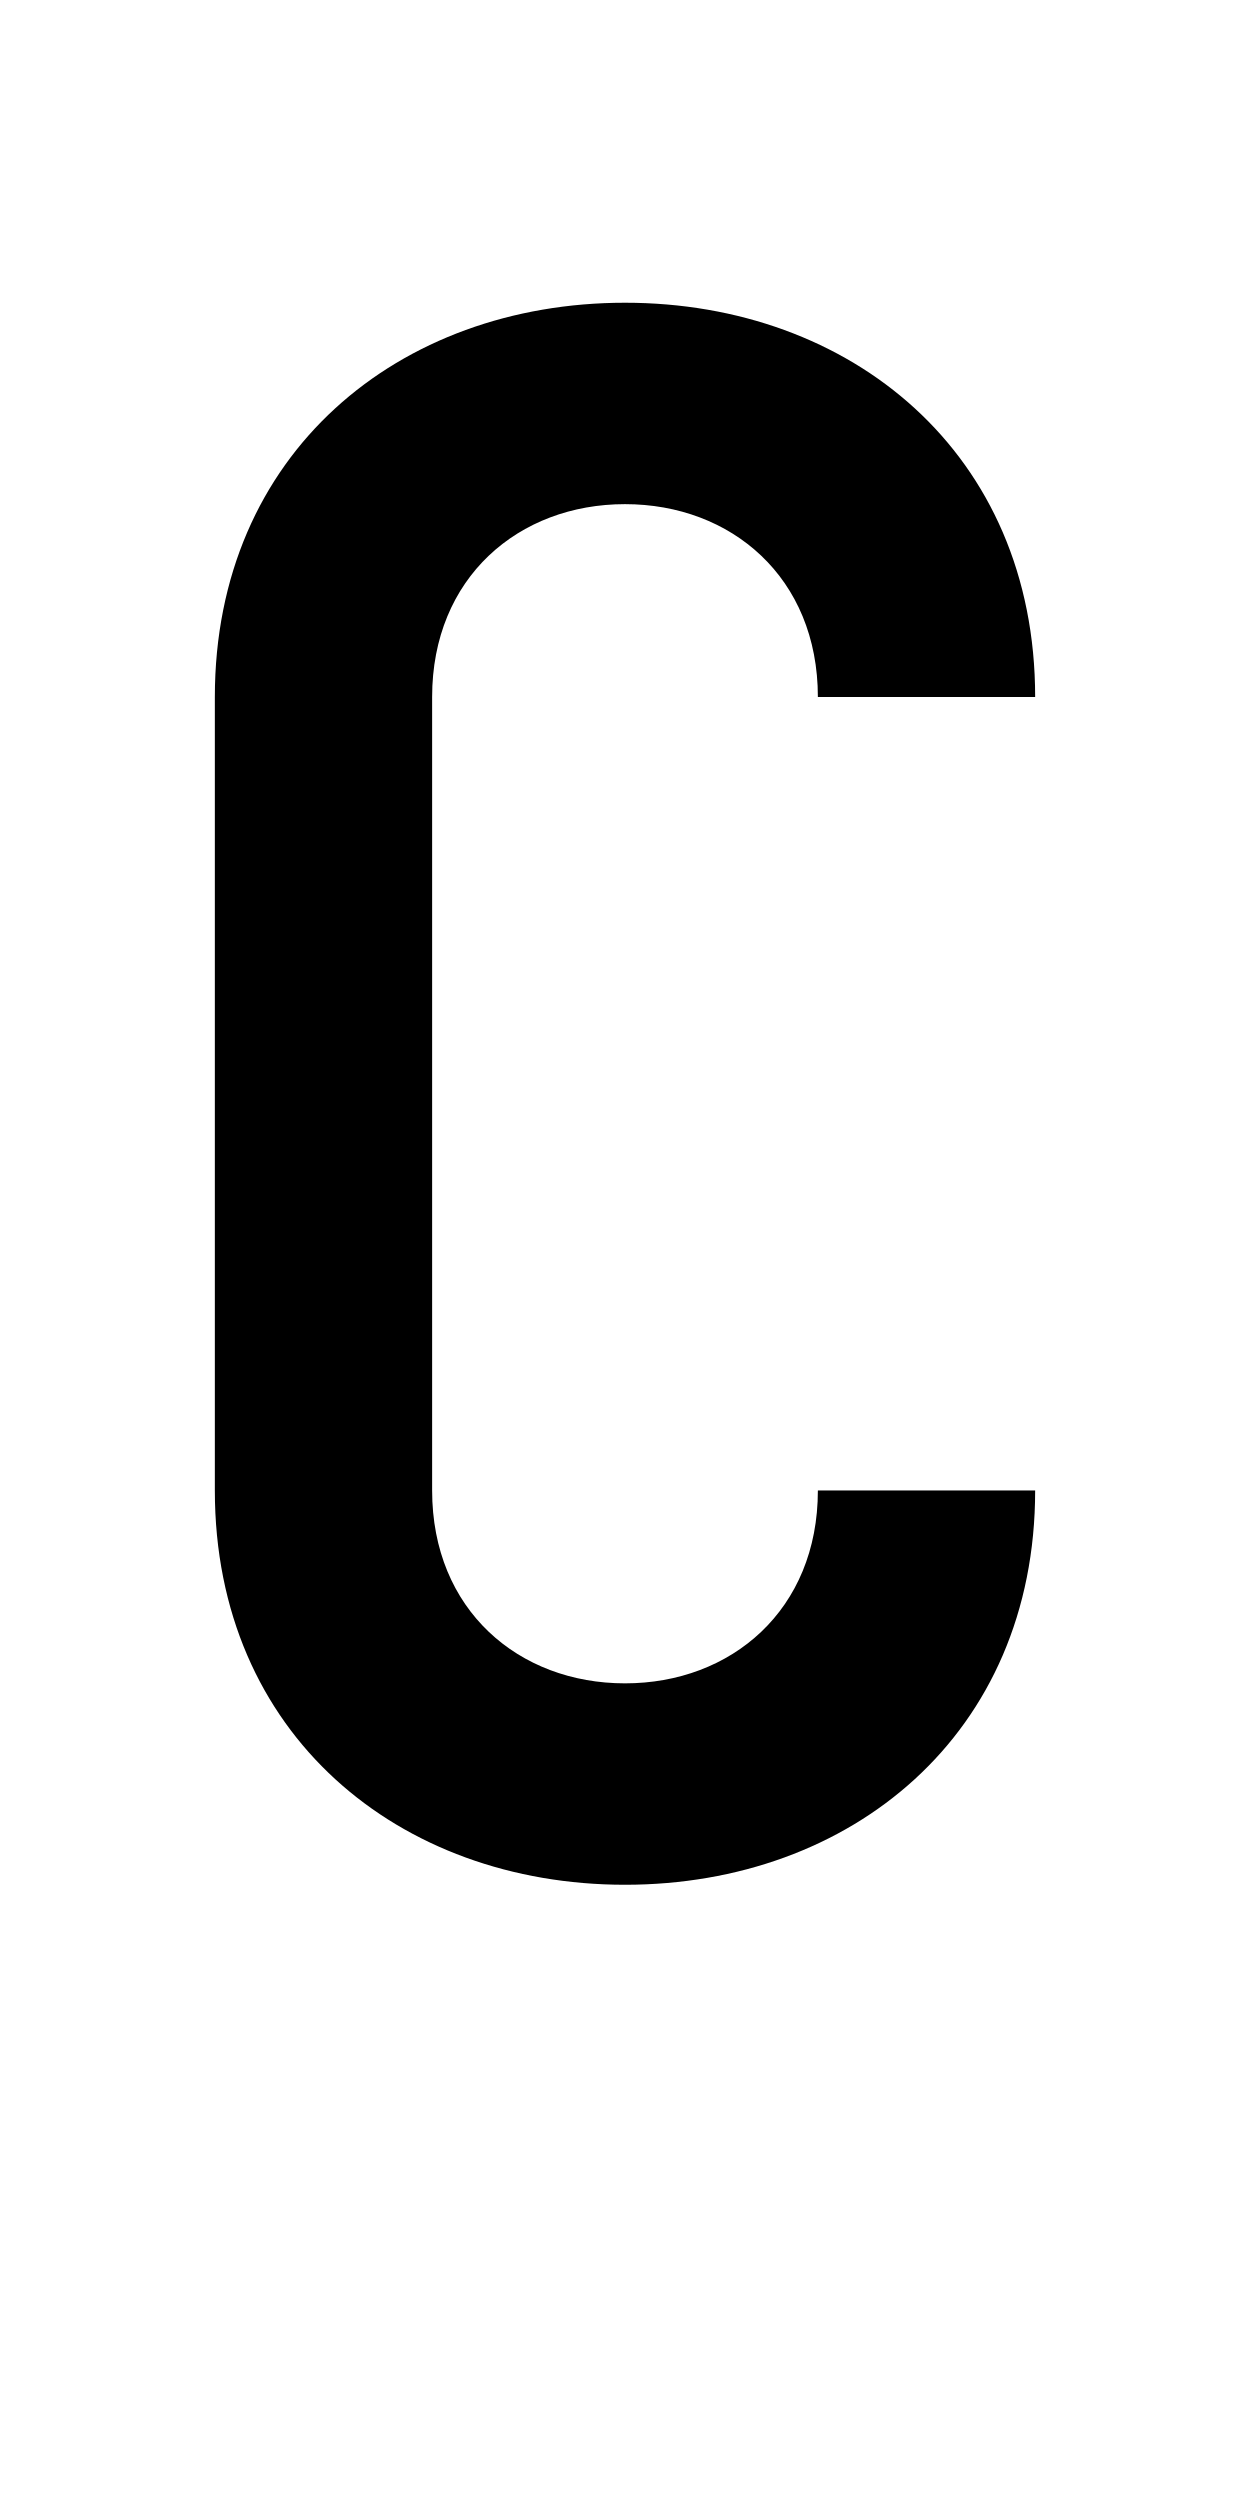
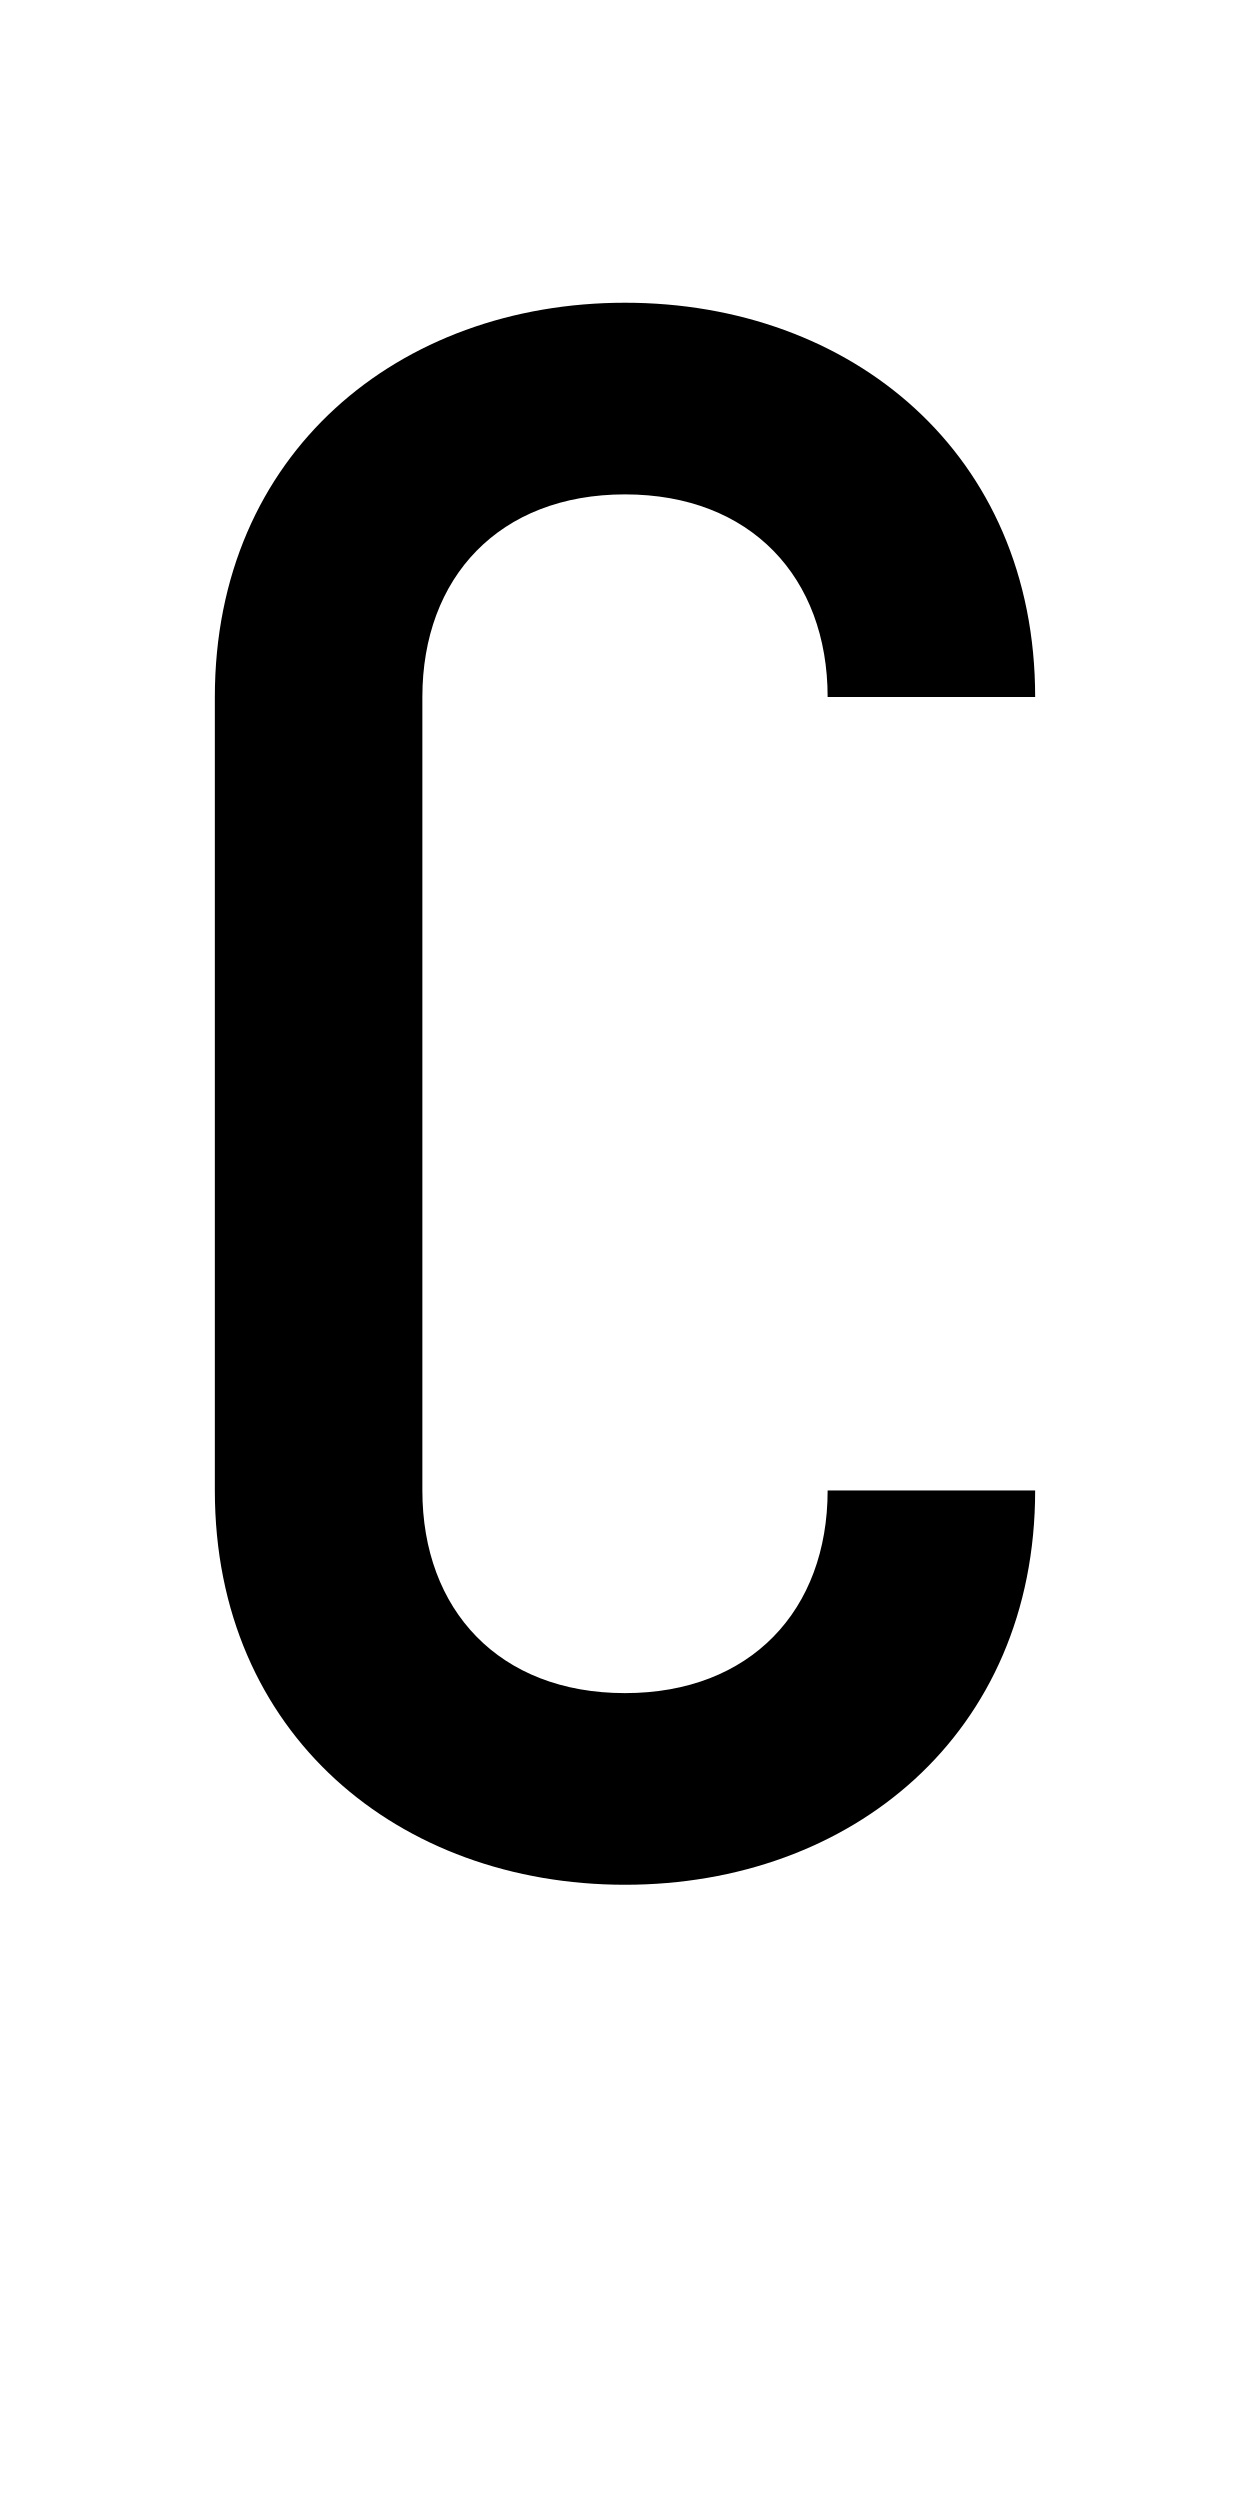
<svg xmlns="http://www.w3.org/2000/svg" version="1.1" width="1024" height="2048" id="svg3355">
  <defs id="defs3357" />
-   <path id="path3157-2-7-7-2-8-2-3-1-8-2" style="display:inline;fill:#000000;fill-opacity:1;stroke:none" d="M 512,248 C 326.996,248 176,370.999 176,571 v 650 c 0,200.001 150.996,323 336,323 185.004,0 336,-122.997 336,-323 H 670 c 0,97.999 -71.001,158 -158,158 -86.999,0 -158,-60.001 -158,-158 V 571 c 0,-97.999 71.001,-158 158,-158 86.999,0 158,60.001 158,158 H 848 C 848,370.997 697.004,248 512,248 Z" />
+   <path id="path3157-2-7-7-2-8-2-3-1-8-2" style="display:inline;fill:#000000;fill-opacity:1;stroke:none" d="M 512,248 C 326.996,248 176,370.999 176,571 v 650 c 0,200.001 150.996,323 336,323 185.004,0 336,-122.997 336,-323 H 678 c 0,97.999 -62.997,166 -166,166 -103.003,0 -166,-68.001 -166,-166 V 571 c 0,-97.999 62.999,-166 166,-166 103.001,0 166,68.001 166,166 H 848 C 848,370.997 697.004,248 512,248 Z" />
</svg>
